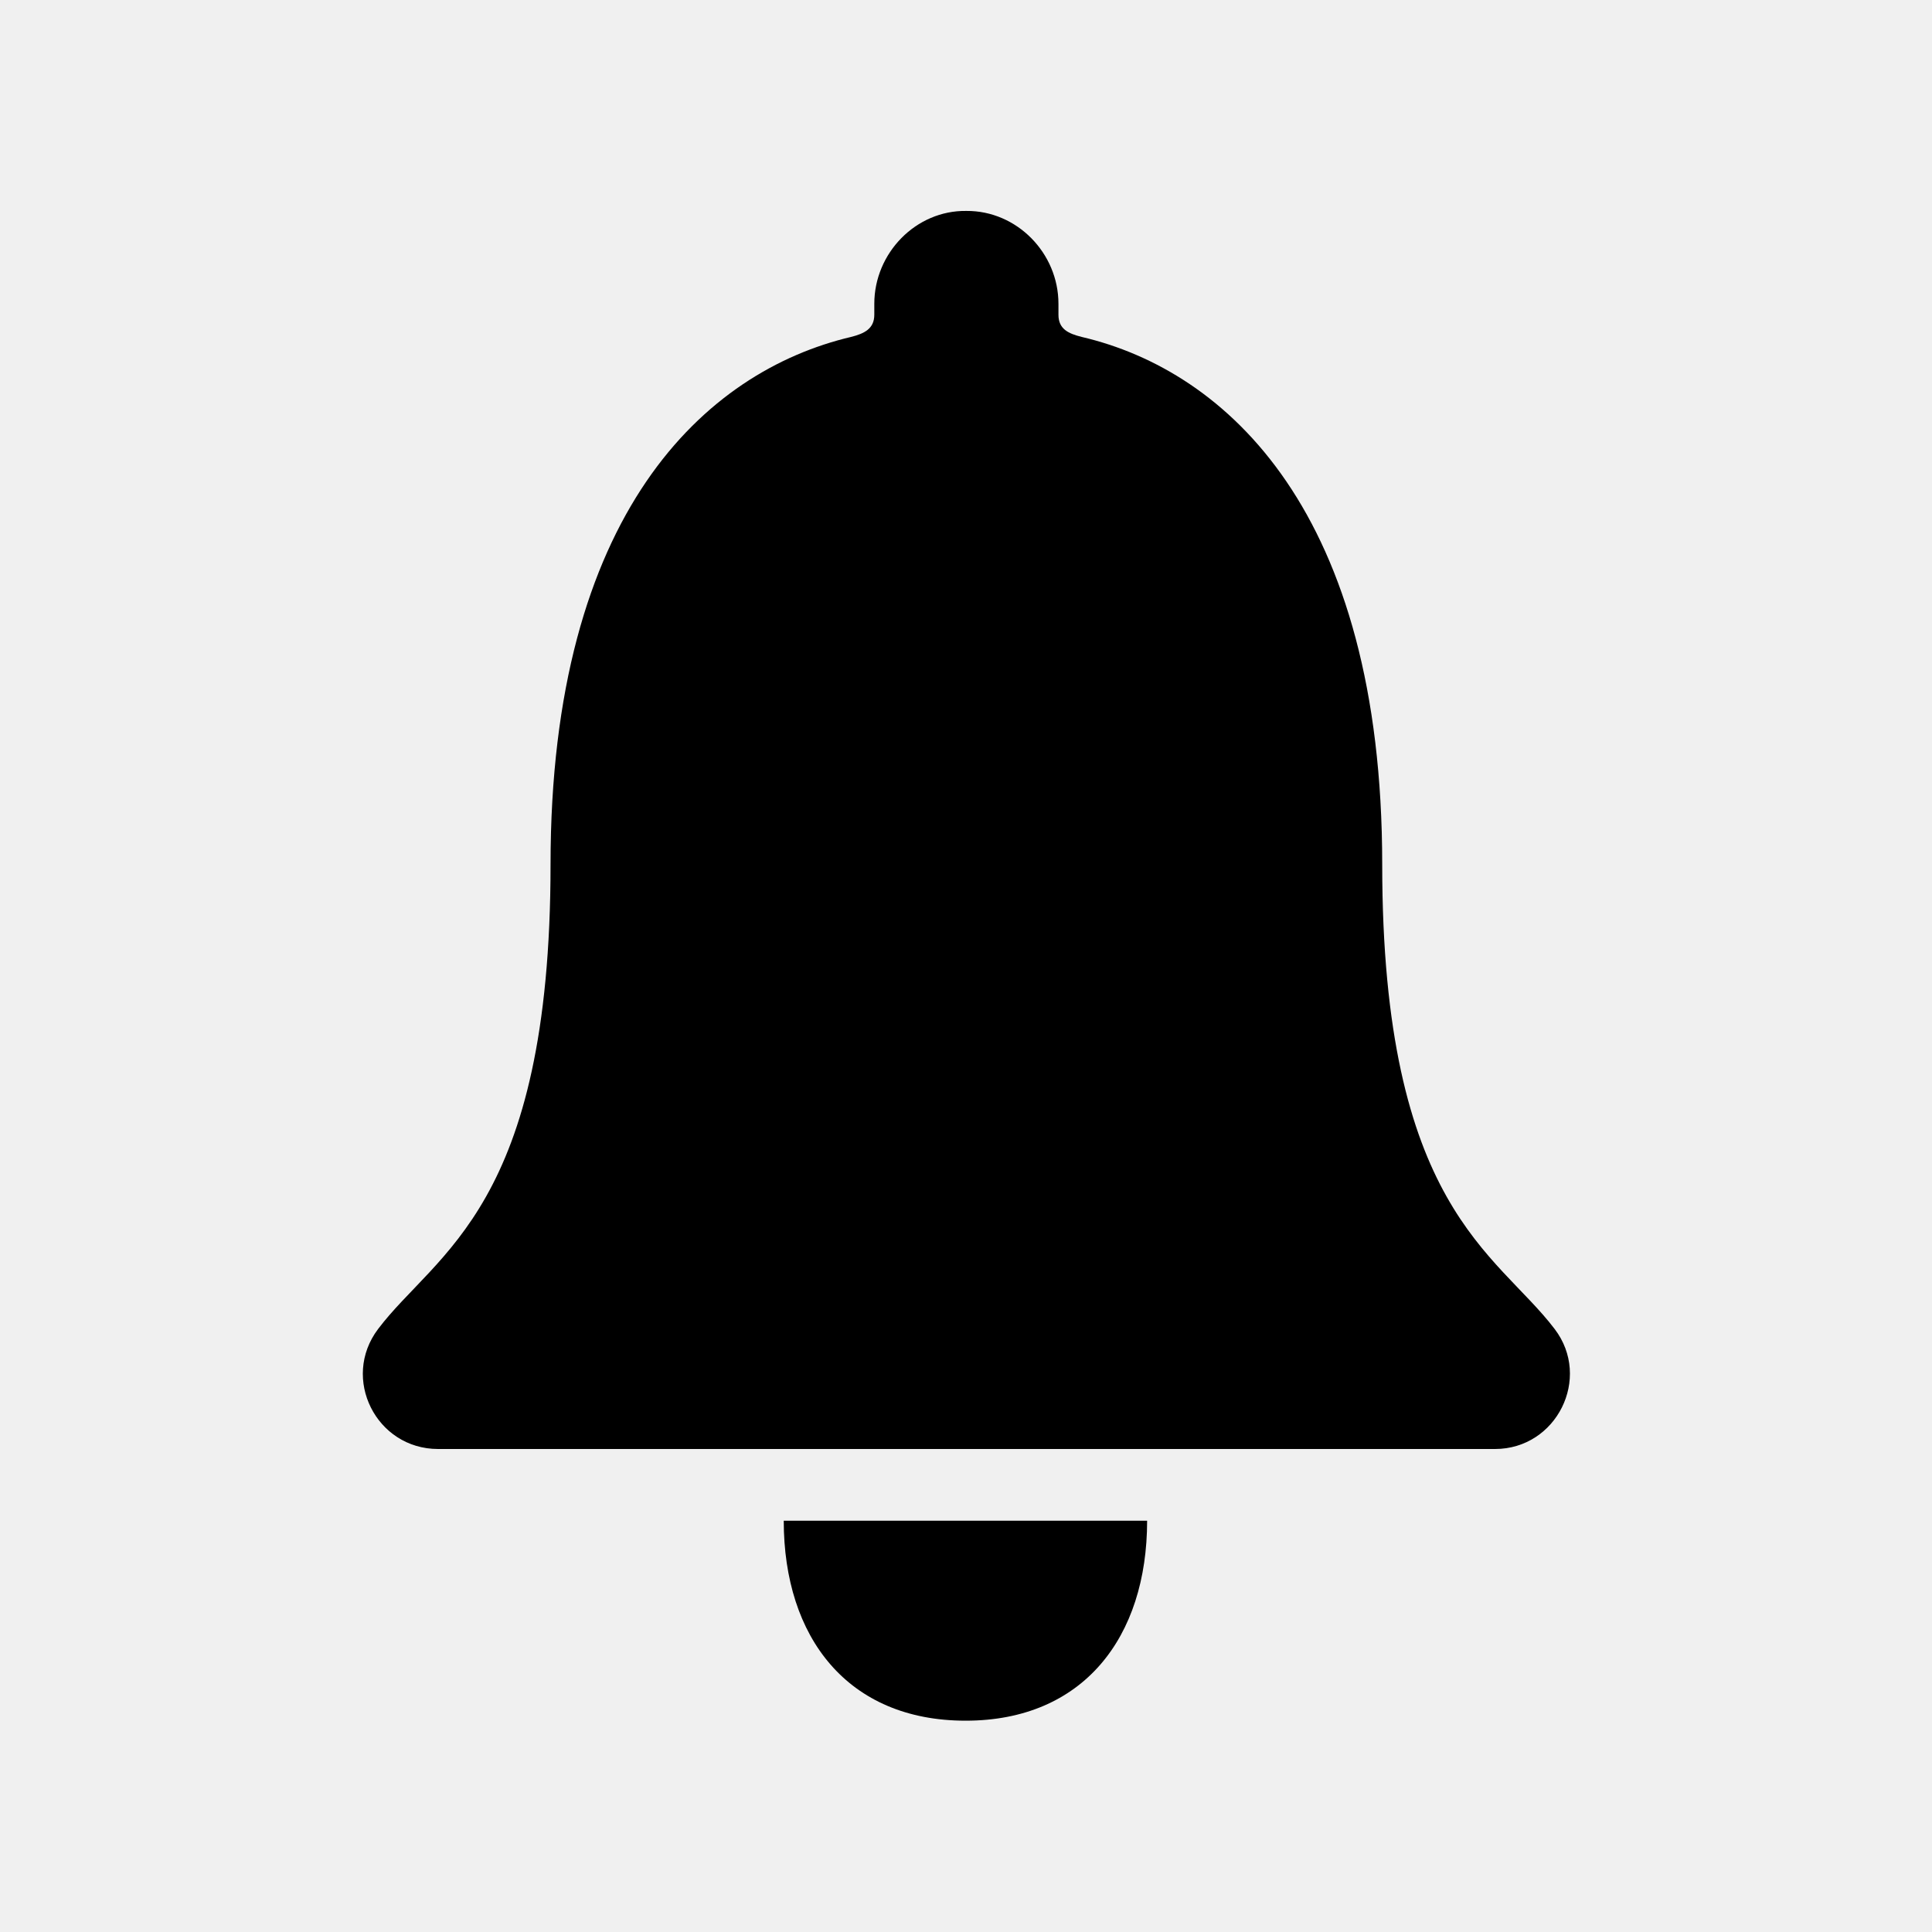
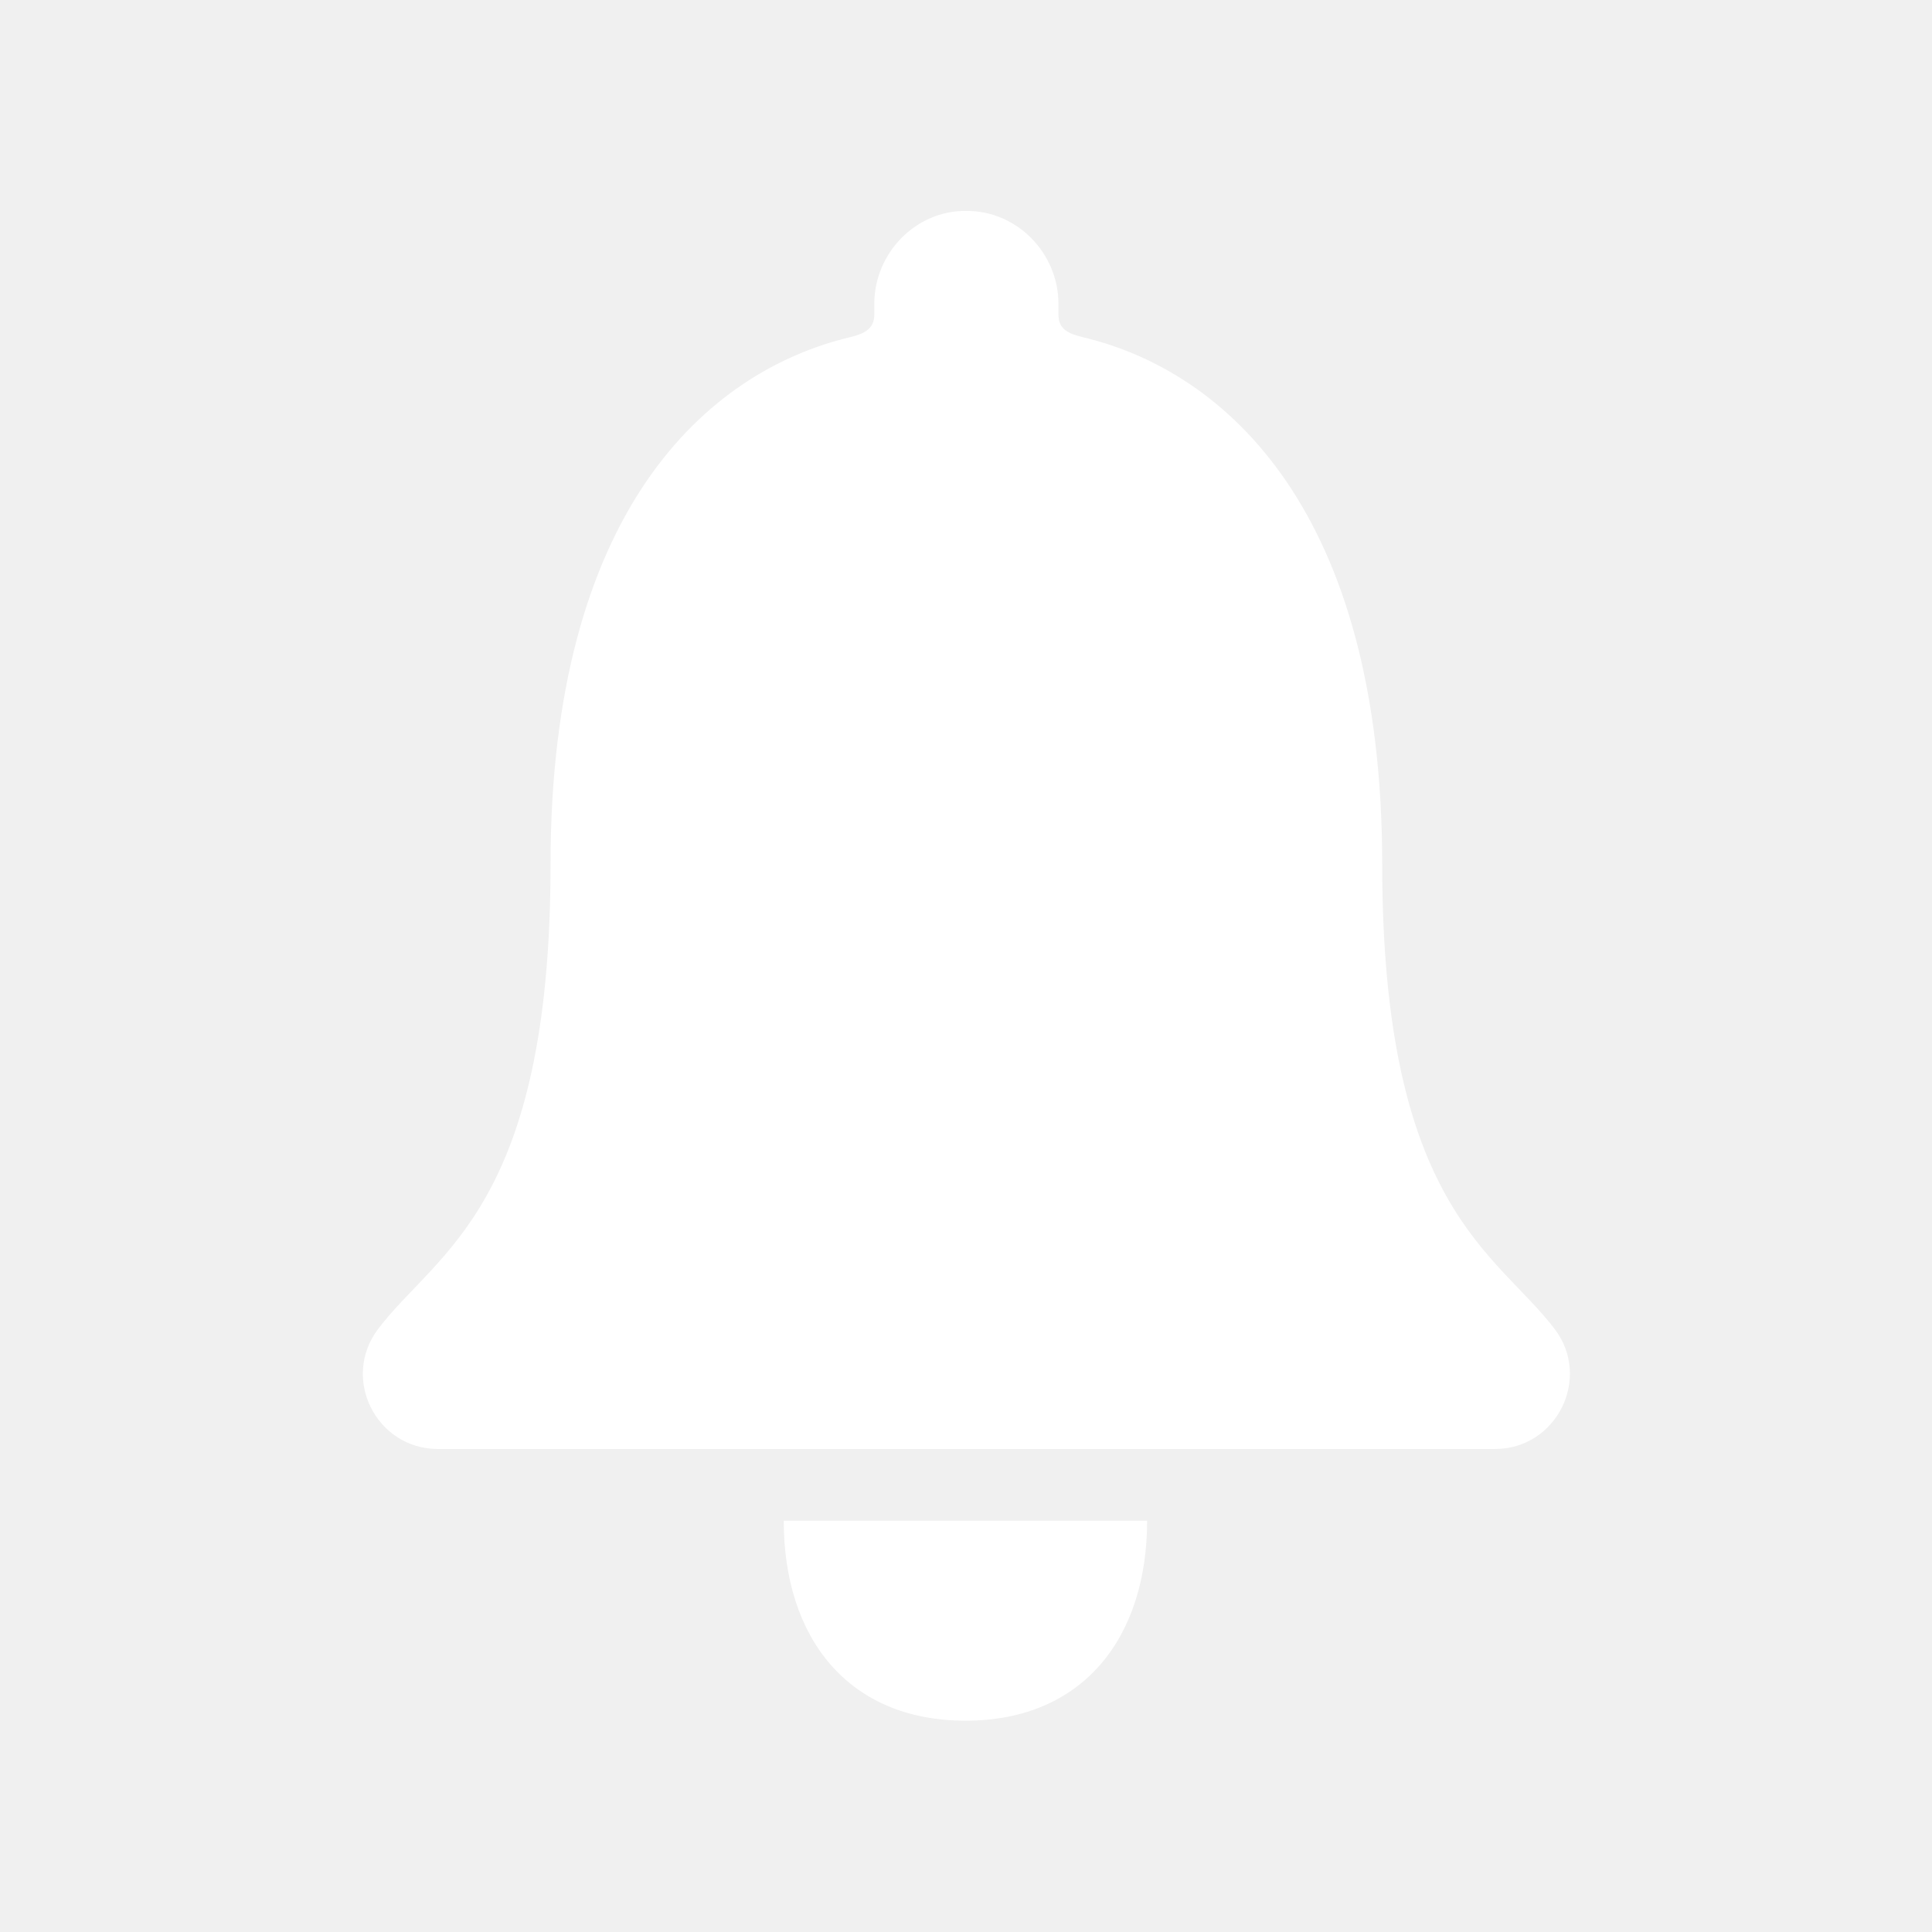
- <svg xmlns="http://www.w3.org/2000/svg" stroke="currentColor" fill="currentColor" stroke-width="0" viewBox="0 0 512 512" height="1em" width="1em">
+ <svg xmlns="http://www.w3.org/2000/svg" stroke="currentColor" fill="white" stroke-width="0" viewBox="0 0 512 512" height="1em" width="1em">
  <path d="M255.9 456c31.1 0 48.1-22 48.1-53h-96.3c0 31 17 53 48.2 53zM412 352.2c-15.4-20.3-45.7-32.2-45.7-123.1 0-93.3-41.2-130.8-79.6-139.8-3.6-.9-6.2-2.1-6.2-5.9v-2.9c0-13.4-11-24.7-24.4-24.6-13.4-.2-24.4 11.2-24.4 24.6v2.9c0 3.7-2.6 5-6.2 5.9-38.5 9.1-79.6 46.5-79.6 139.8 0 90.9-30.3 102.7-45.7 123.1-9.9 13.1-.5 31.8 15.9 31.8h280.1c16.3 0 25.7-18.8 15.8-31.8z" />
</svg>
